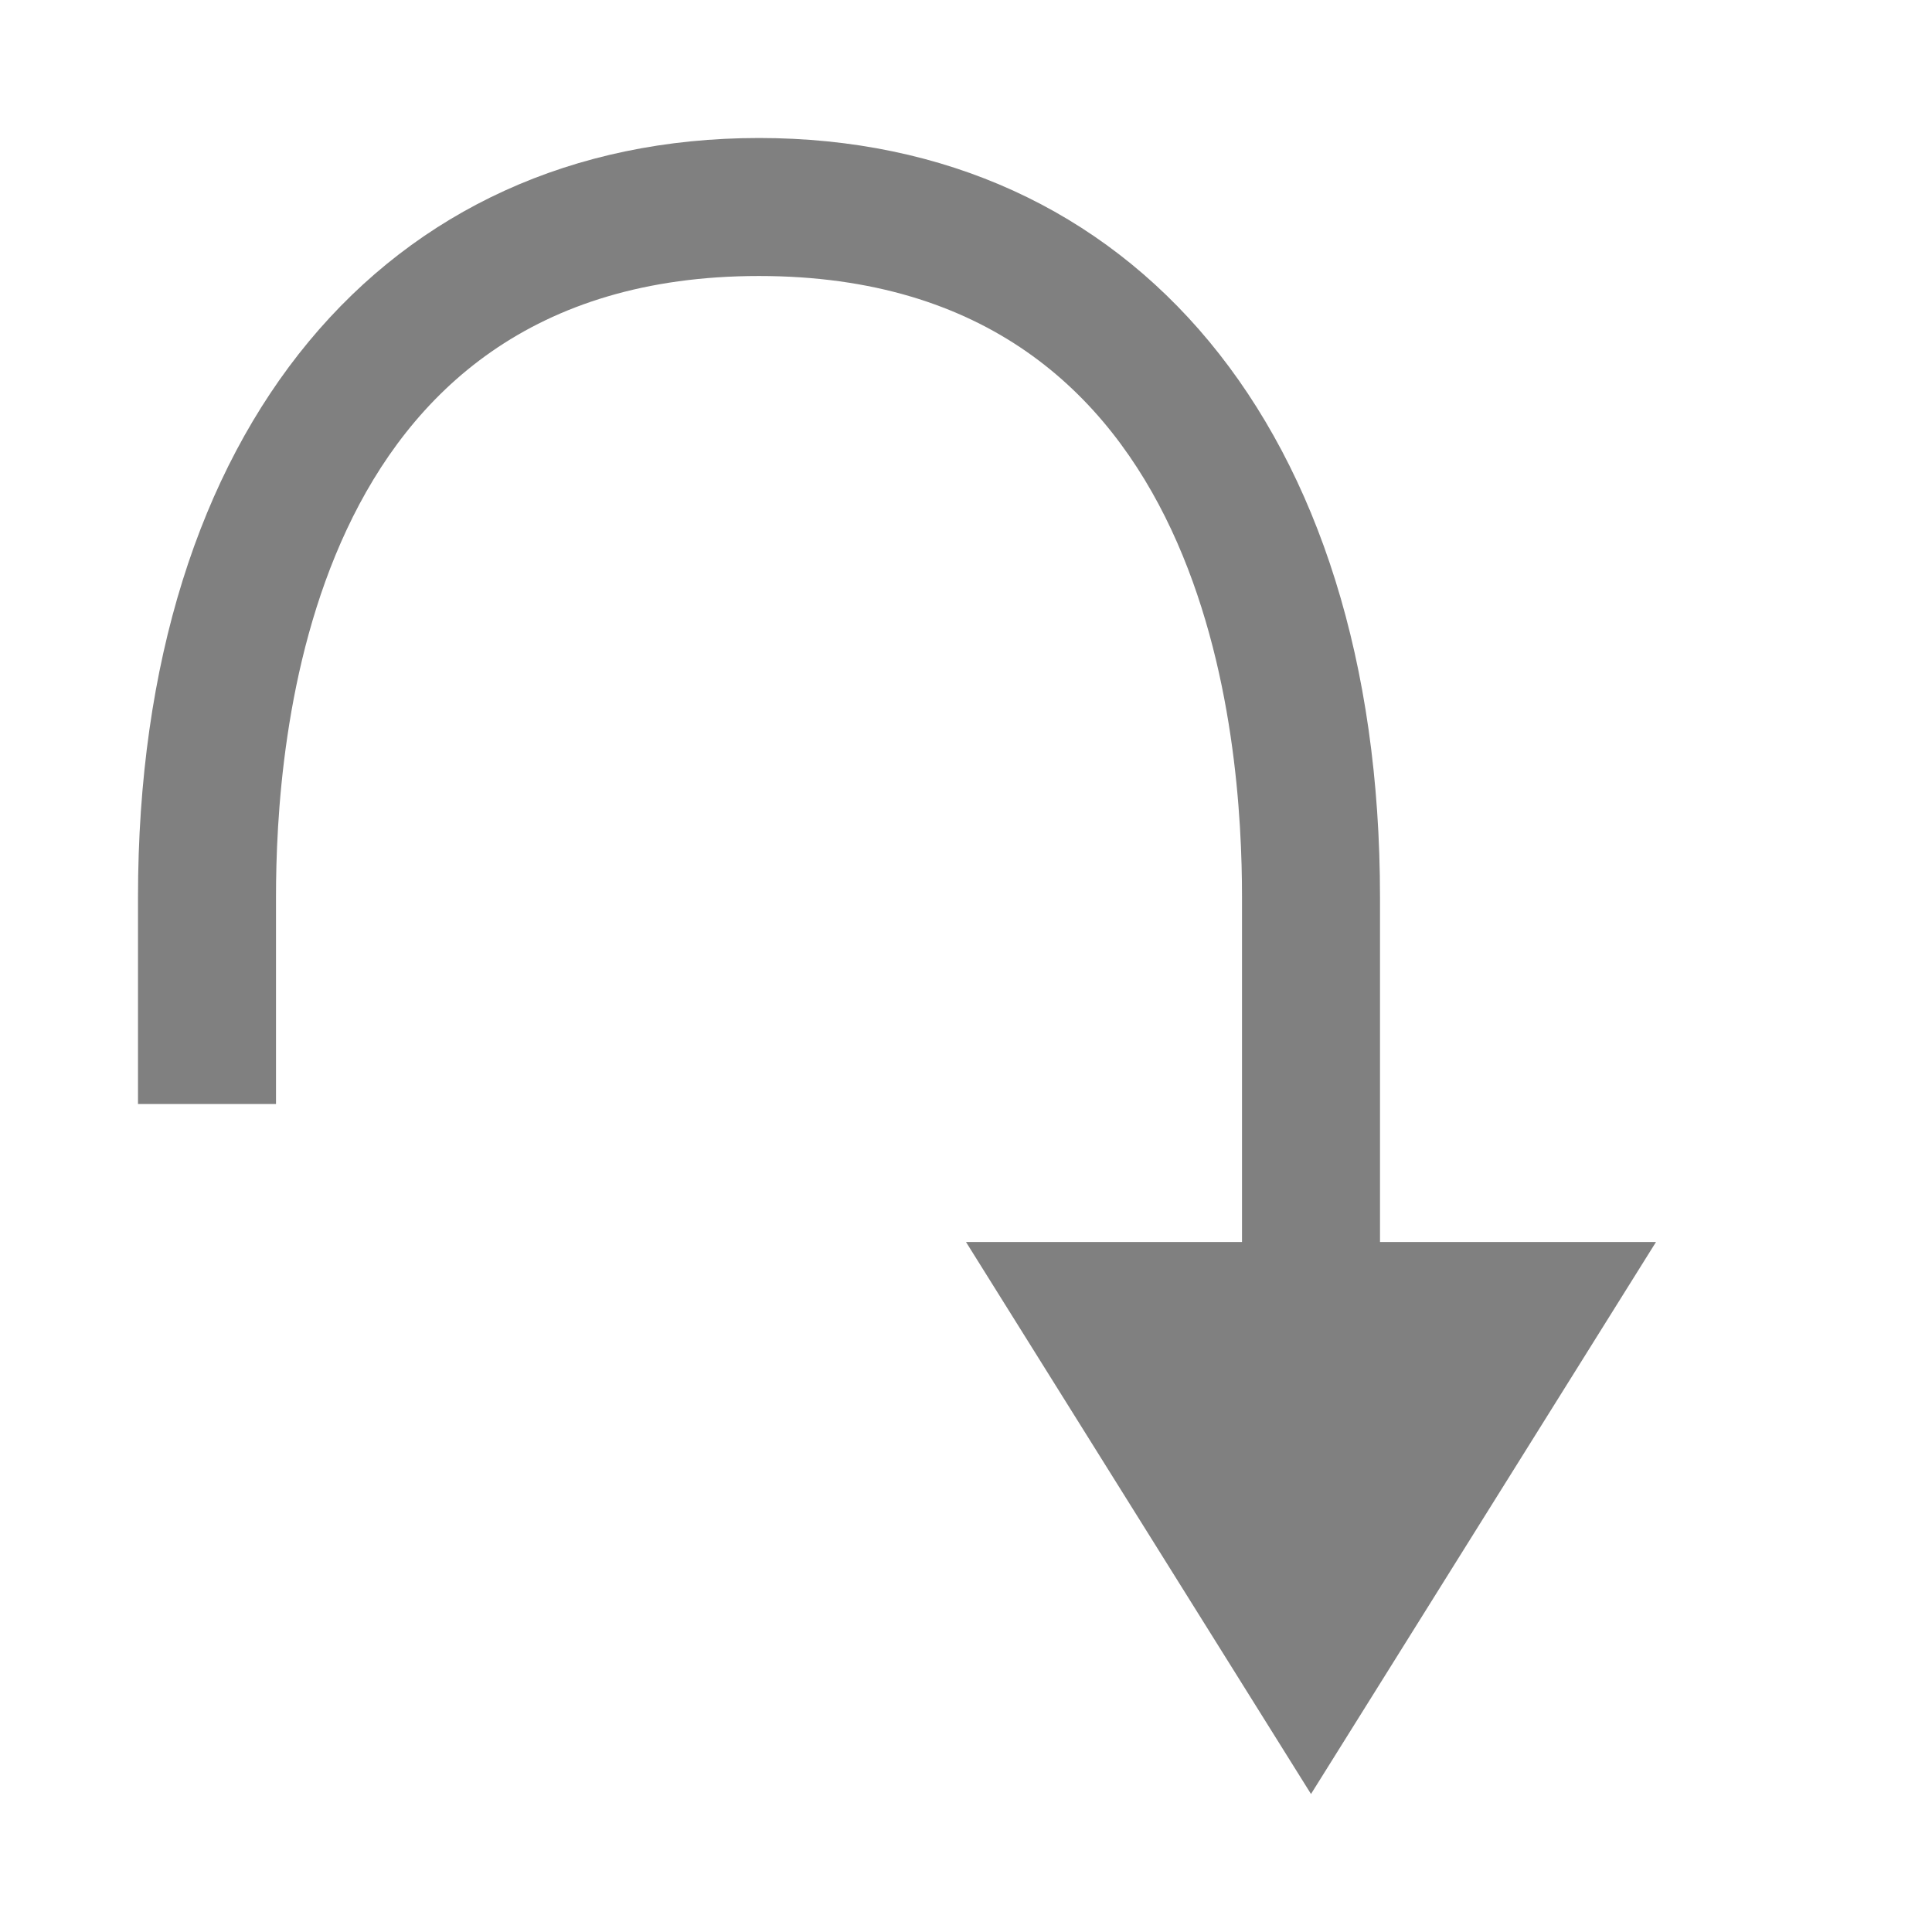
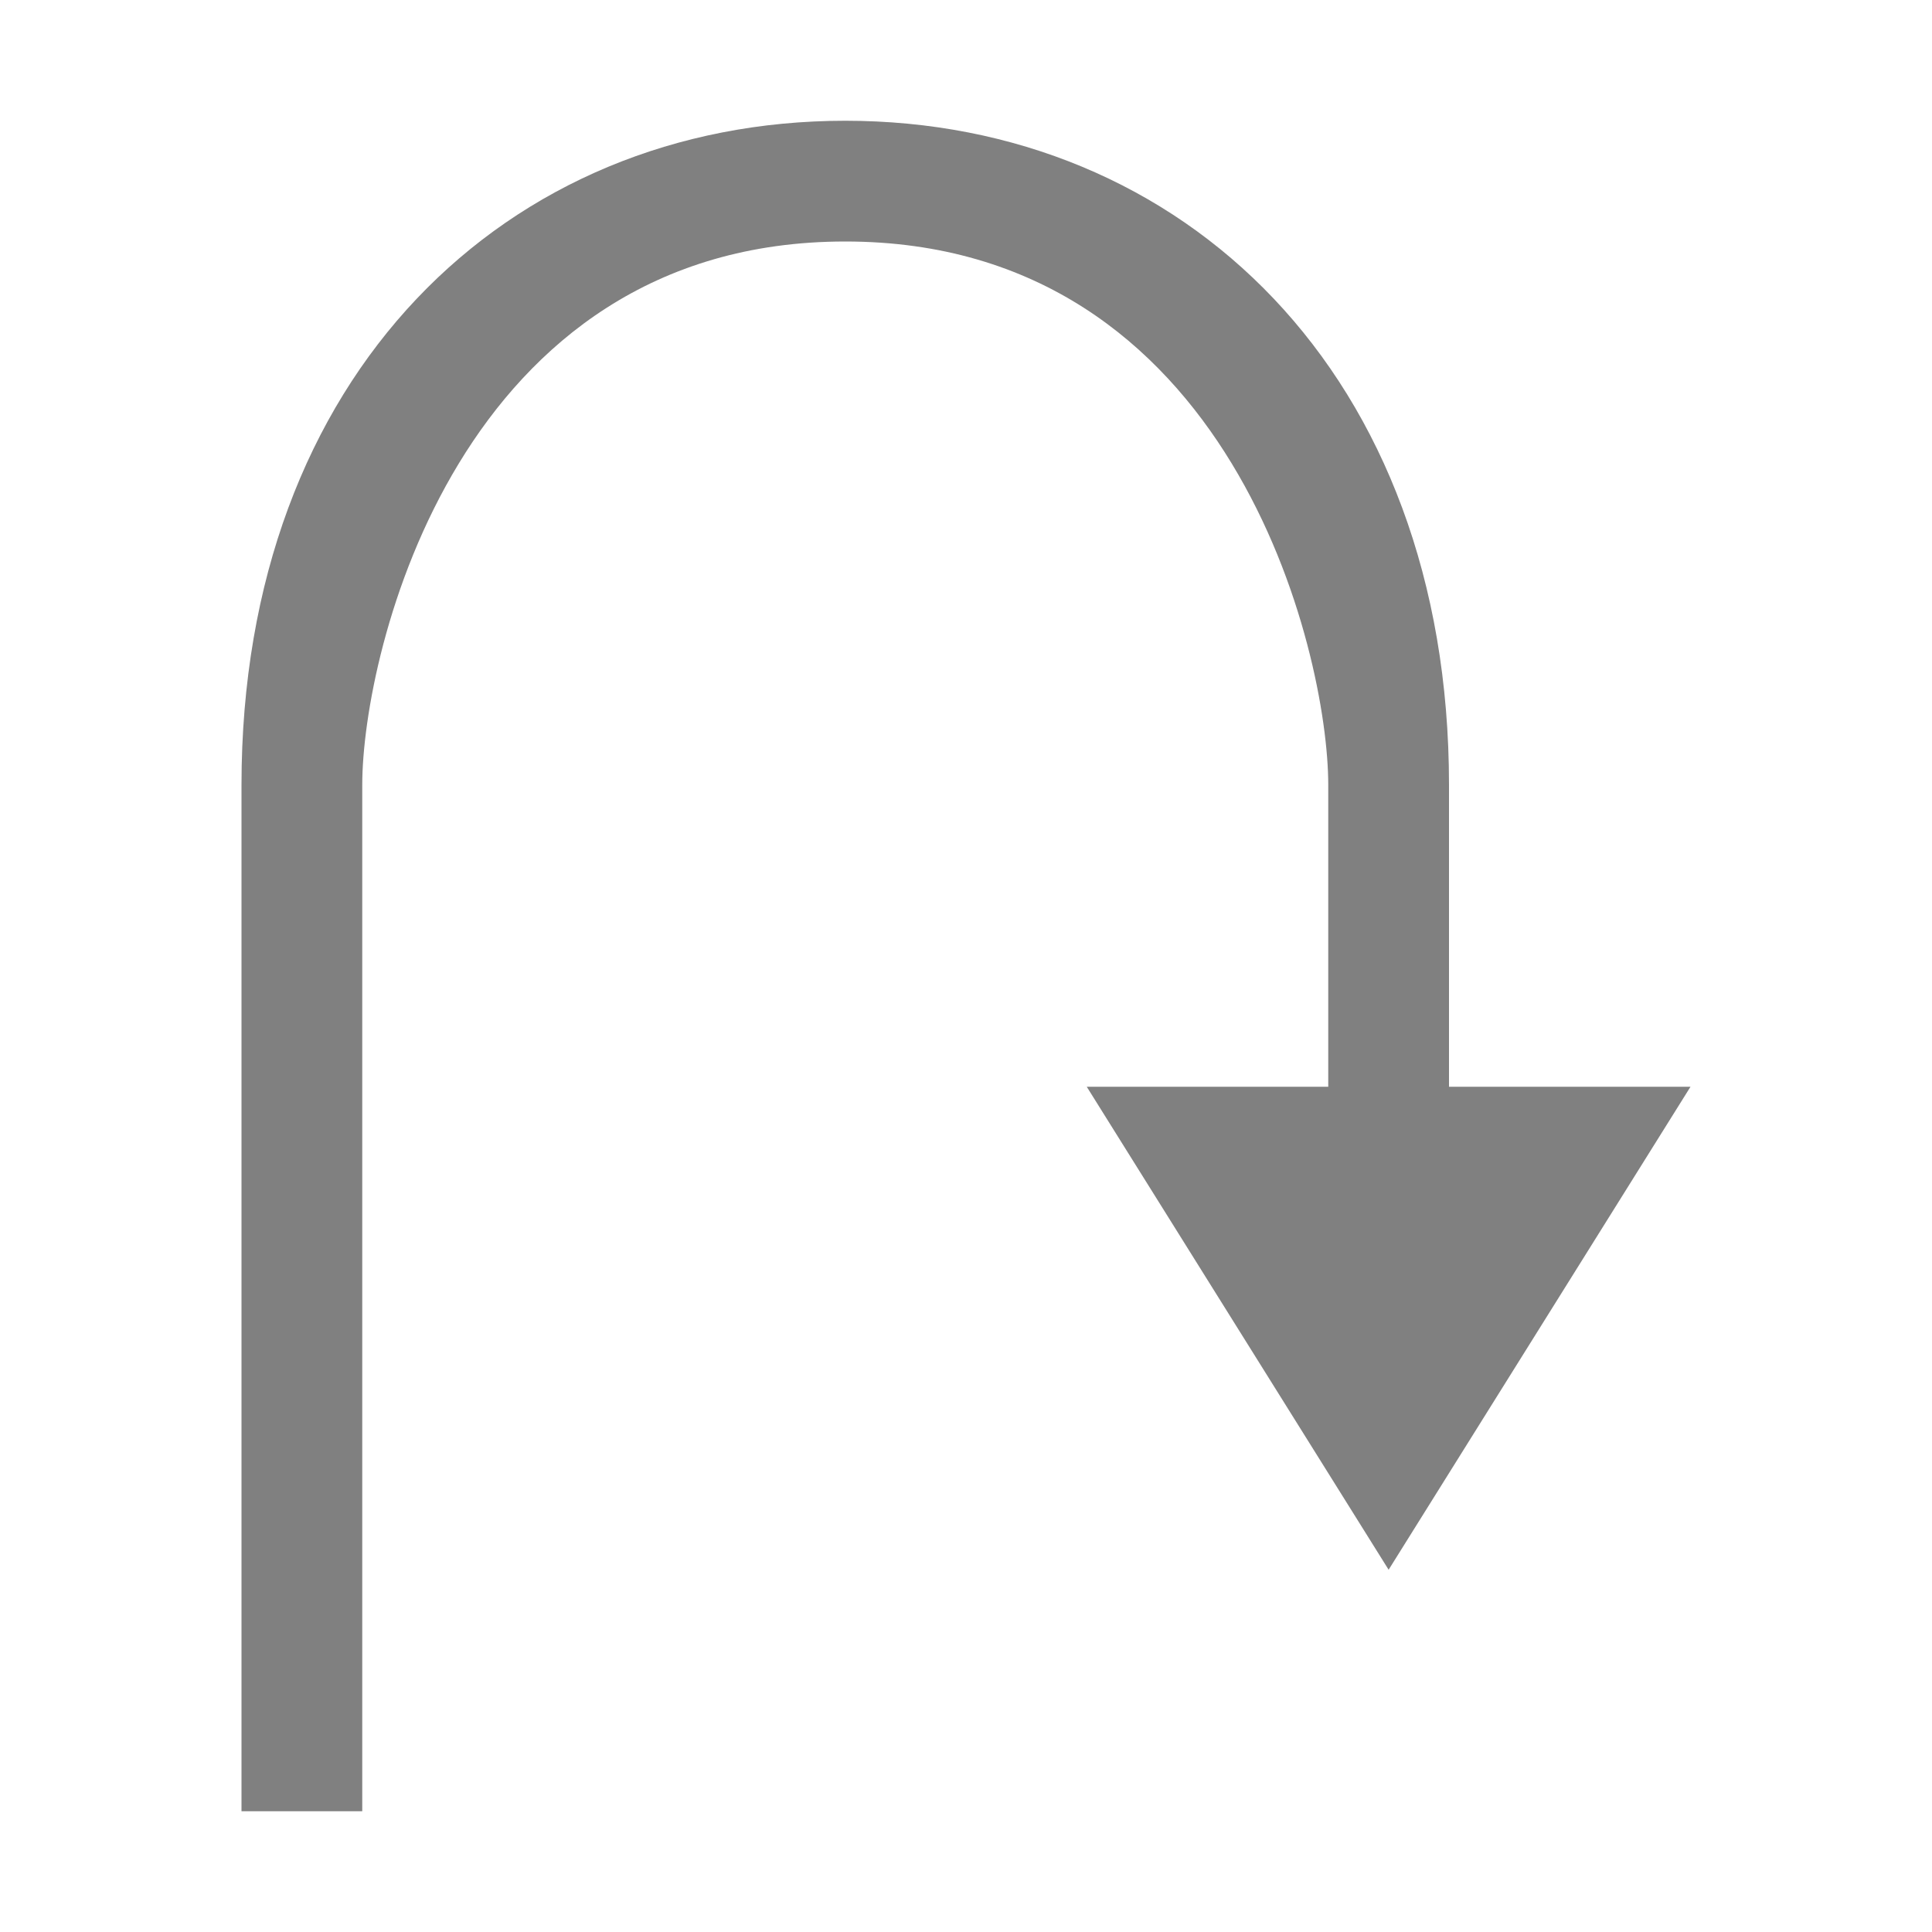
- <svg xmlns="http://www.w3.org/2000/svg" version="1.1" id="方向" x="0px" y="0px" viewBox="0 0 14 14" style="enable-background:new 0 0 14 14;" xml:space="preserve">
+ <svg xmlns="http://www.w3.org/2000/svg" version="1.1" id="方向" x="0px" y="0px" viewBox="0 0 16 16" style="enable-background:new 0 0 16 16;" xml:space="preserve">
  <style type="text/css">
	.st0{fill:#808080;}
</style>
-   <g id="_14">
-     <path id="_14-2" class="st0" d="M9.5,13L12,9h-2V6.5C10,3.1,8.2,1,5.5,1S1,3.1,1,6.5V8h1V6.5C2,5.4,2.2,2,5.5,2S9,5.4,9,6.5V9H7   L9.5,13z" />
+   <g id="_16">
+     <path id="_16-2" class="st0" d="M11.5,13L14,9h-2V6.5C12,3.1,9.8,1,7,1S2,3.1,2,6.5V15h1V6.5C3,5.4,3.8,2,7,2s4,3.4,4,4.5V9H9   L11.5,13z" />
  </g>
</svg>
